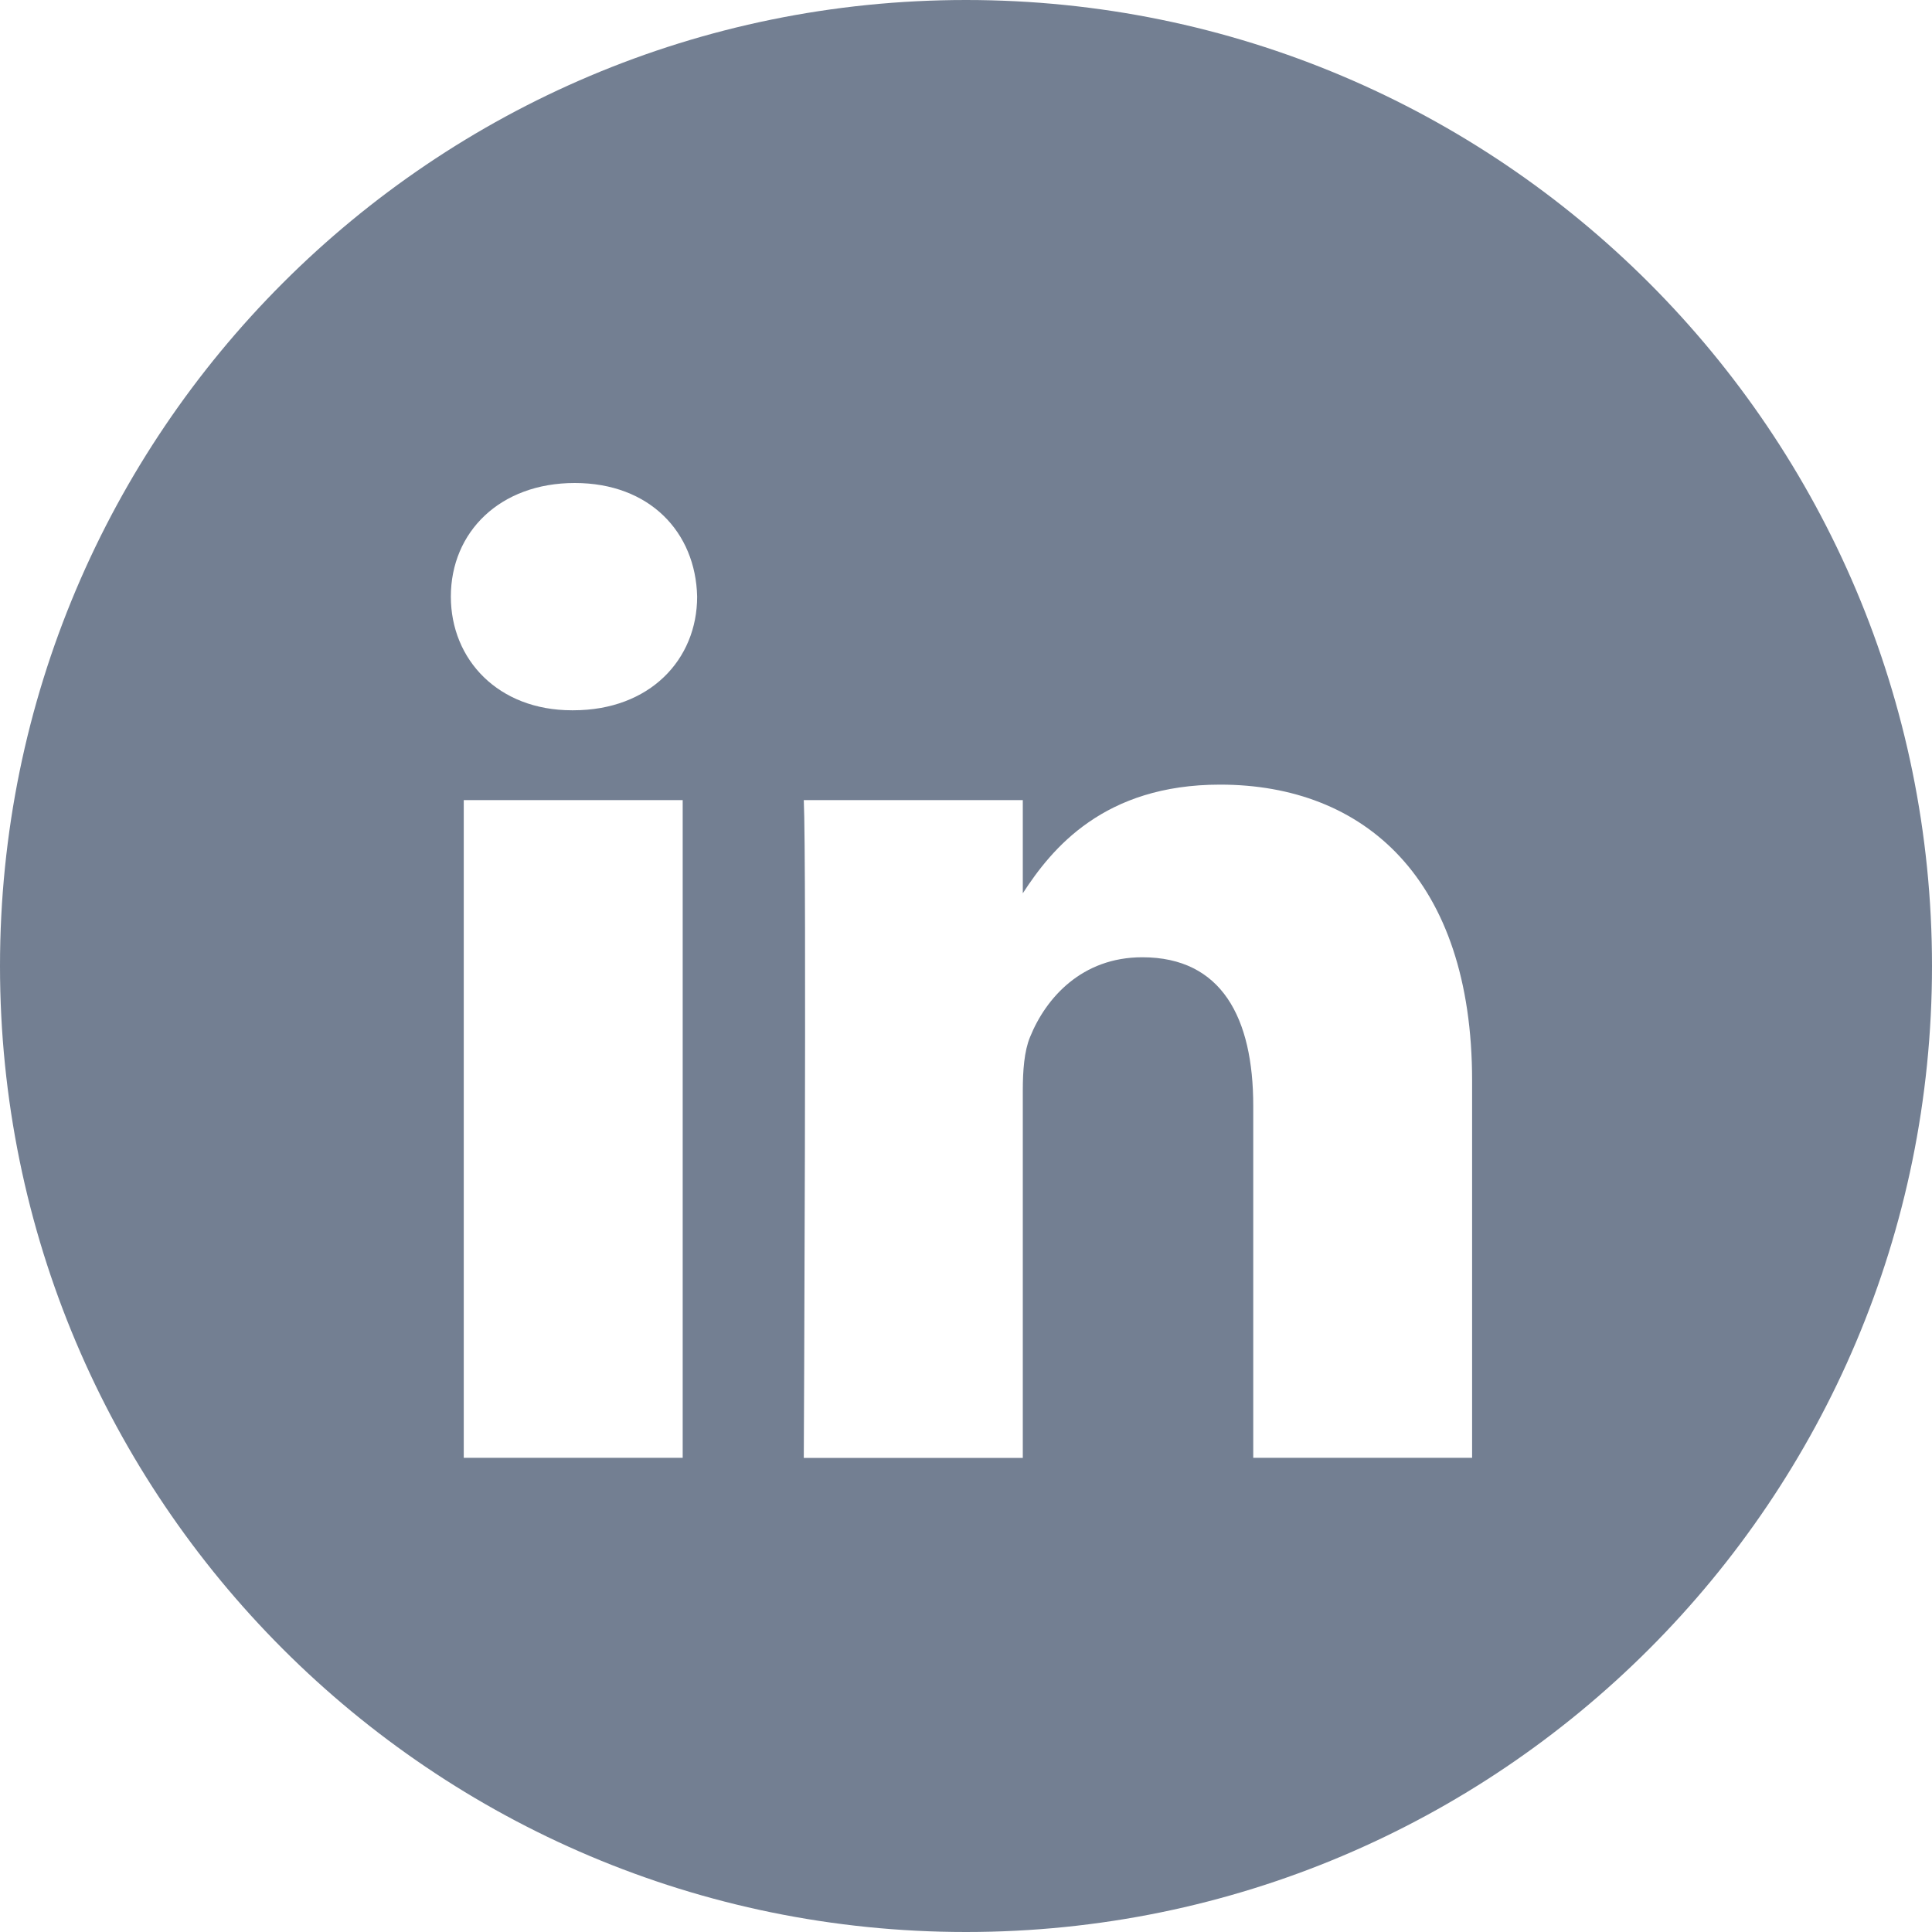
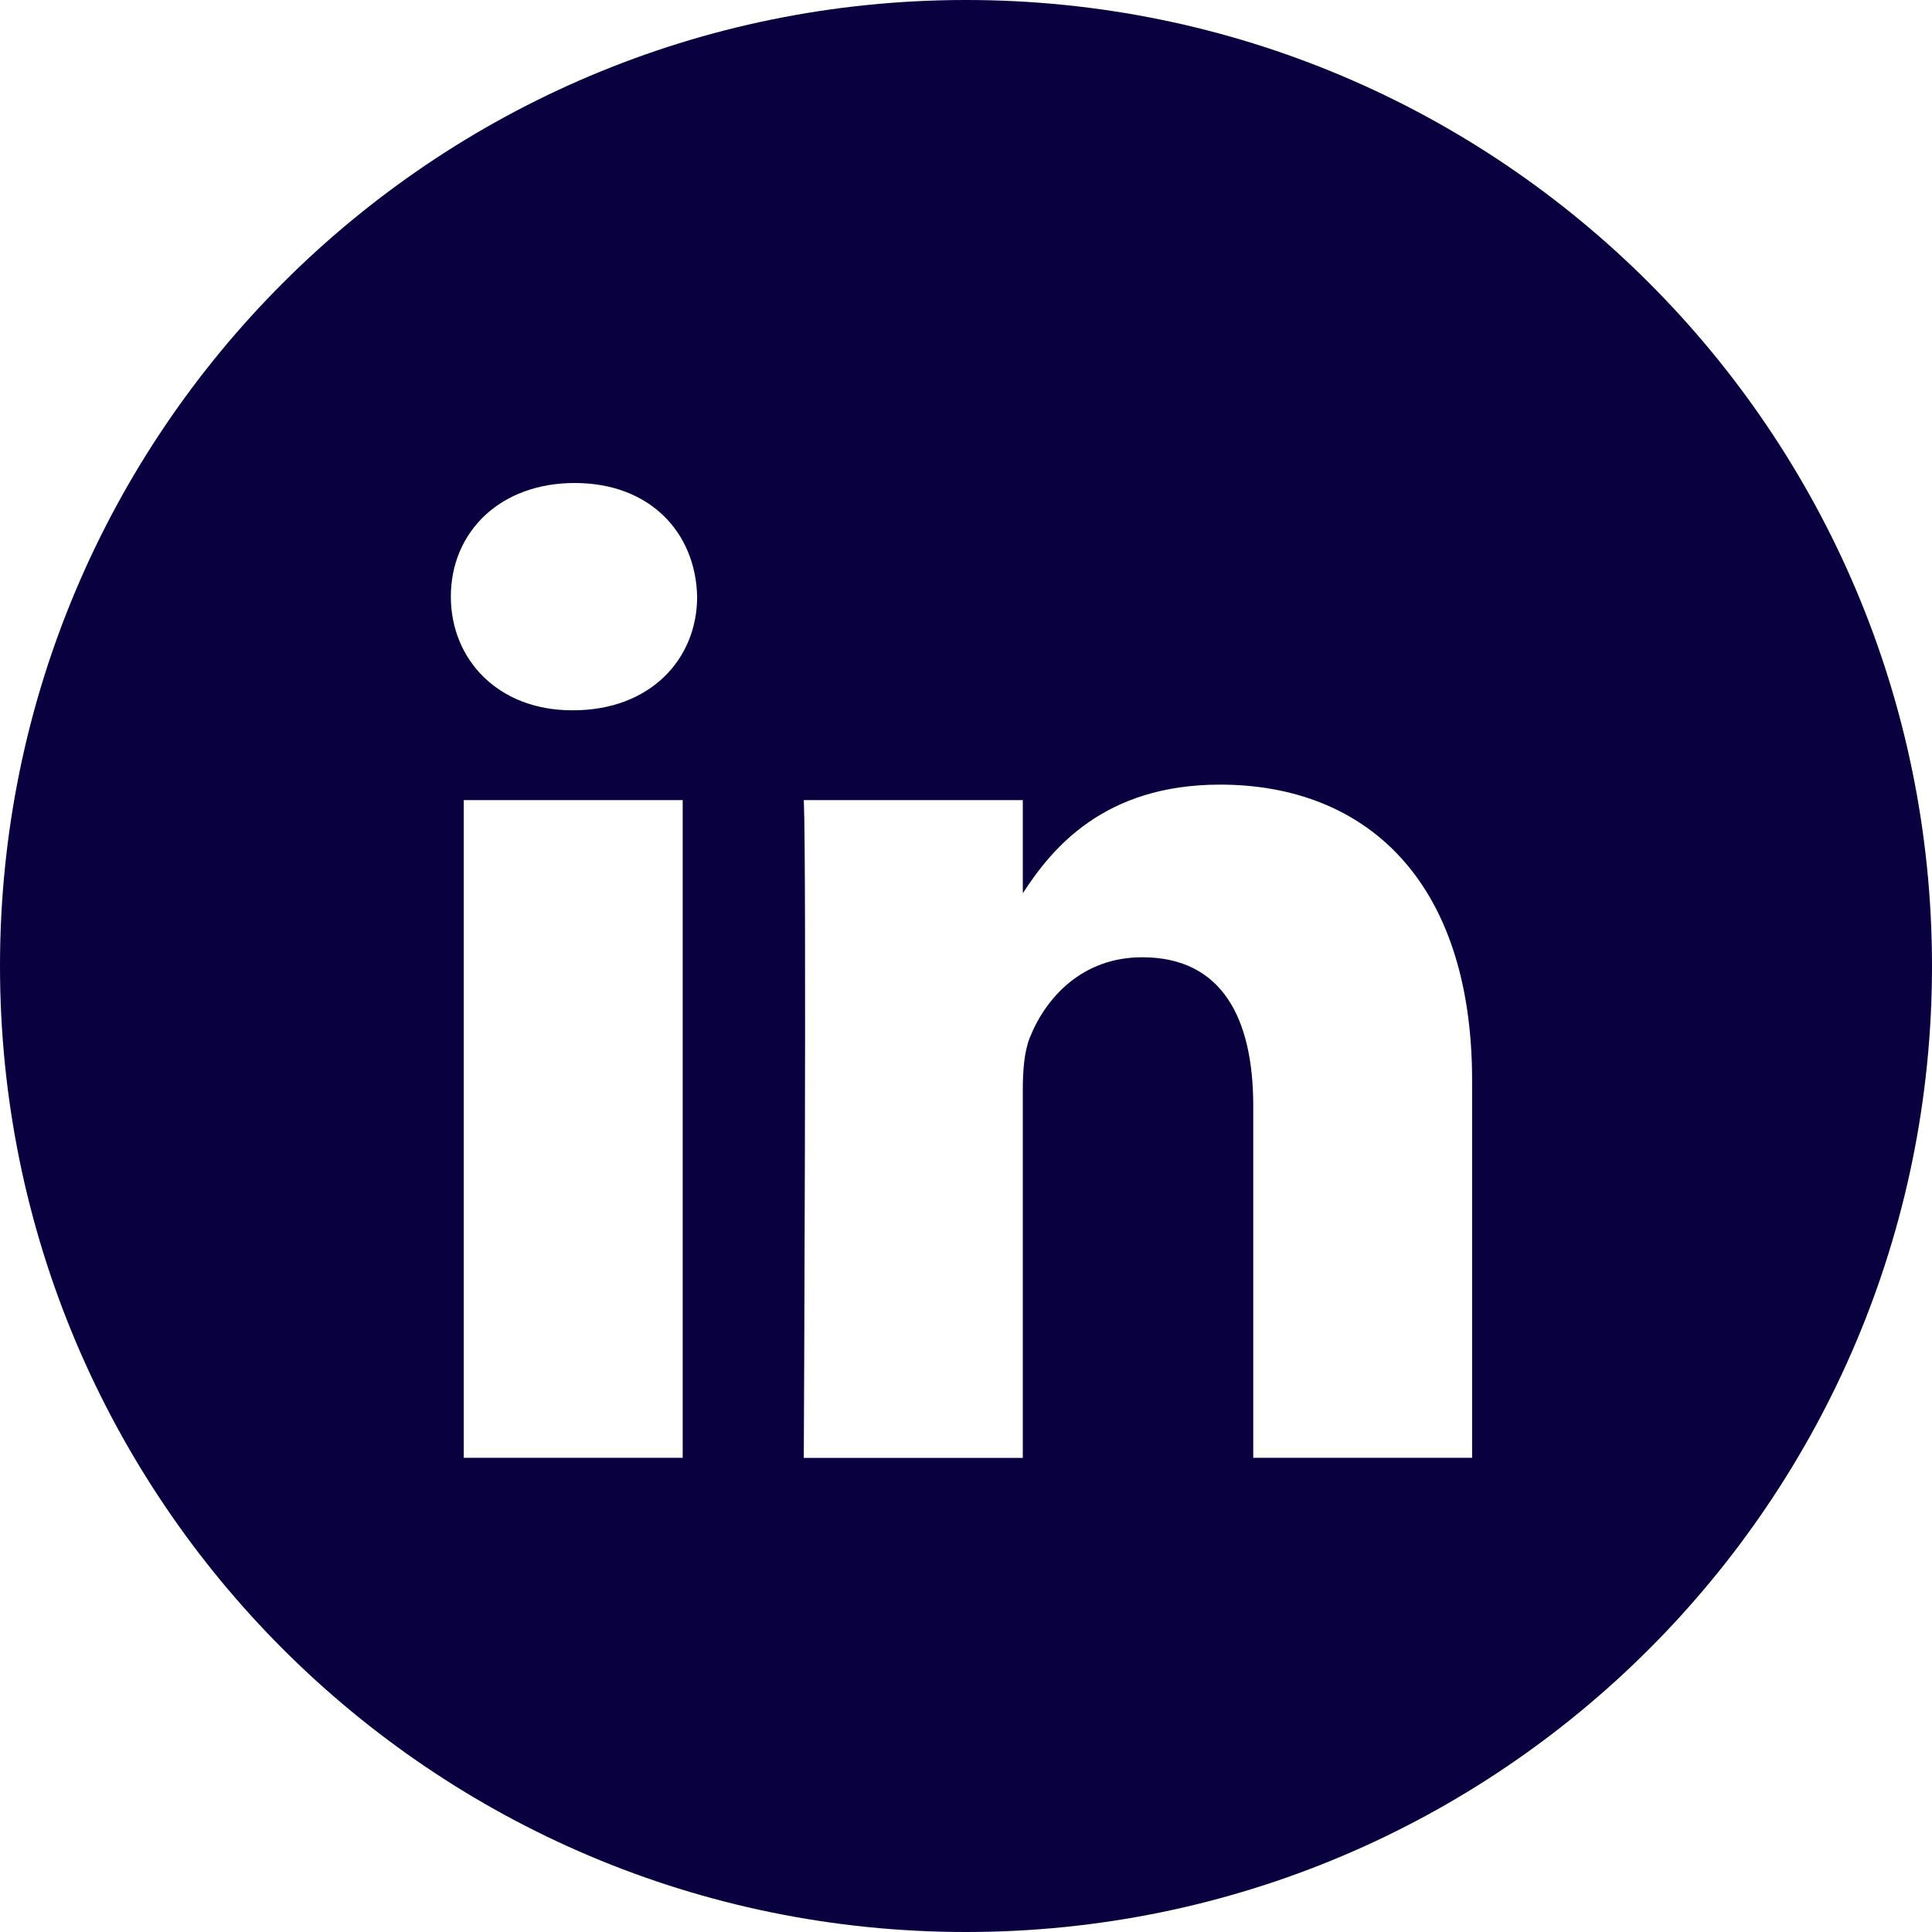
<svg xmlns="http://www.w3.org/2000/svg" width="25" height="25" viewBox="0 0 25 25" fill="none">
-   <path fill-rule="evenodd" clip-rule="evenodd" d="M12.5 0C5.596 0 0 5.596 0 12.5C0 19.404 5.596 25 12.5 25C19.404 25 25 19.404 25 12.5C25 5.596 19.404 0 12.5 0ZM6.001 10.353H8.834V18.864H6.001V10.353ZM9.021 7.72C9.002 6.886 8.406 6.25 7.437 6.25C6.468 6.25 5.834 6.886 5.834 7.72C5.834 8.537 6.449 9.191 7.4 9.191H7.418C8.406 9.191 9.021 8.537 9.021 7.72ZM15.788 10.153C17.652 10.153 19.049 11.37 19.049 13.984L19.049 18.864H16.217V14.311C16.217 13.167 15.807 12.387 14.781 12.387C13.999 12.387 13.533 12.913 13.328 13.421C13.253 13.603 13.235 13.857 13.235 14.111V18.865H10.401C10.401 18.865 10.439 11.152 10.401 10.353H13.235V11.559C13.611 10.979 14.284 10.153 15.788 10.153Z" fill="#737F92" />
+   <path fill-rule="evenodd" clip-rule="evenodd" d="M12.5 0C5.596 0 0 5.596 0 12.5C0 19.404 5.596 25 12.5 25C19.404 25 25 19.404 25 12.5C25 5.596 19.404 0 12.5 0ZM6.001 10.353H8.834V18.864H6.001V10.353ZM9.021 7.72C9.002 6.886 8.406 6.25 7.437 6.25C6.468 6.25 5.834 6.886 5.834 7.72C5.834 8.537 6.449 9.191 7.4 9.191H7.418C8.406 9.191 9.021 8.537 9.021 7.72ZM15.788 10.153C17.652 10.153 19.049 11.37 19.049 13.984L19.049 18.864H16.217V14.311C16.217 13.167 15.807 12.387 14.781 12.387C13.999 12.387 13.533 12.913 13.328 13.421C13.253 13.603 13.235 13.857 13.235 14.111V18.865H10.401C10.401 18.865 10.439 11.152 10.401 10.353H13.235V11.559C13.611 10.979 14.284 10.153 15.788 10.153Z" fill="#08003F" />
</svg>
